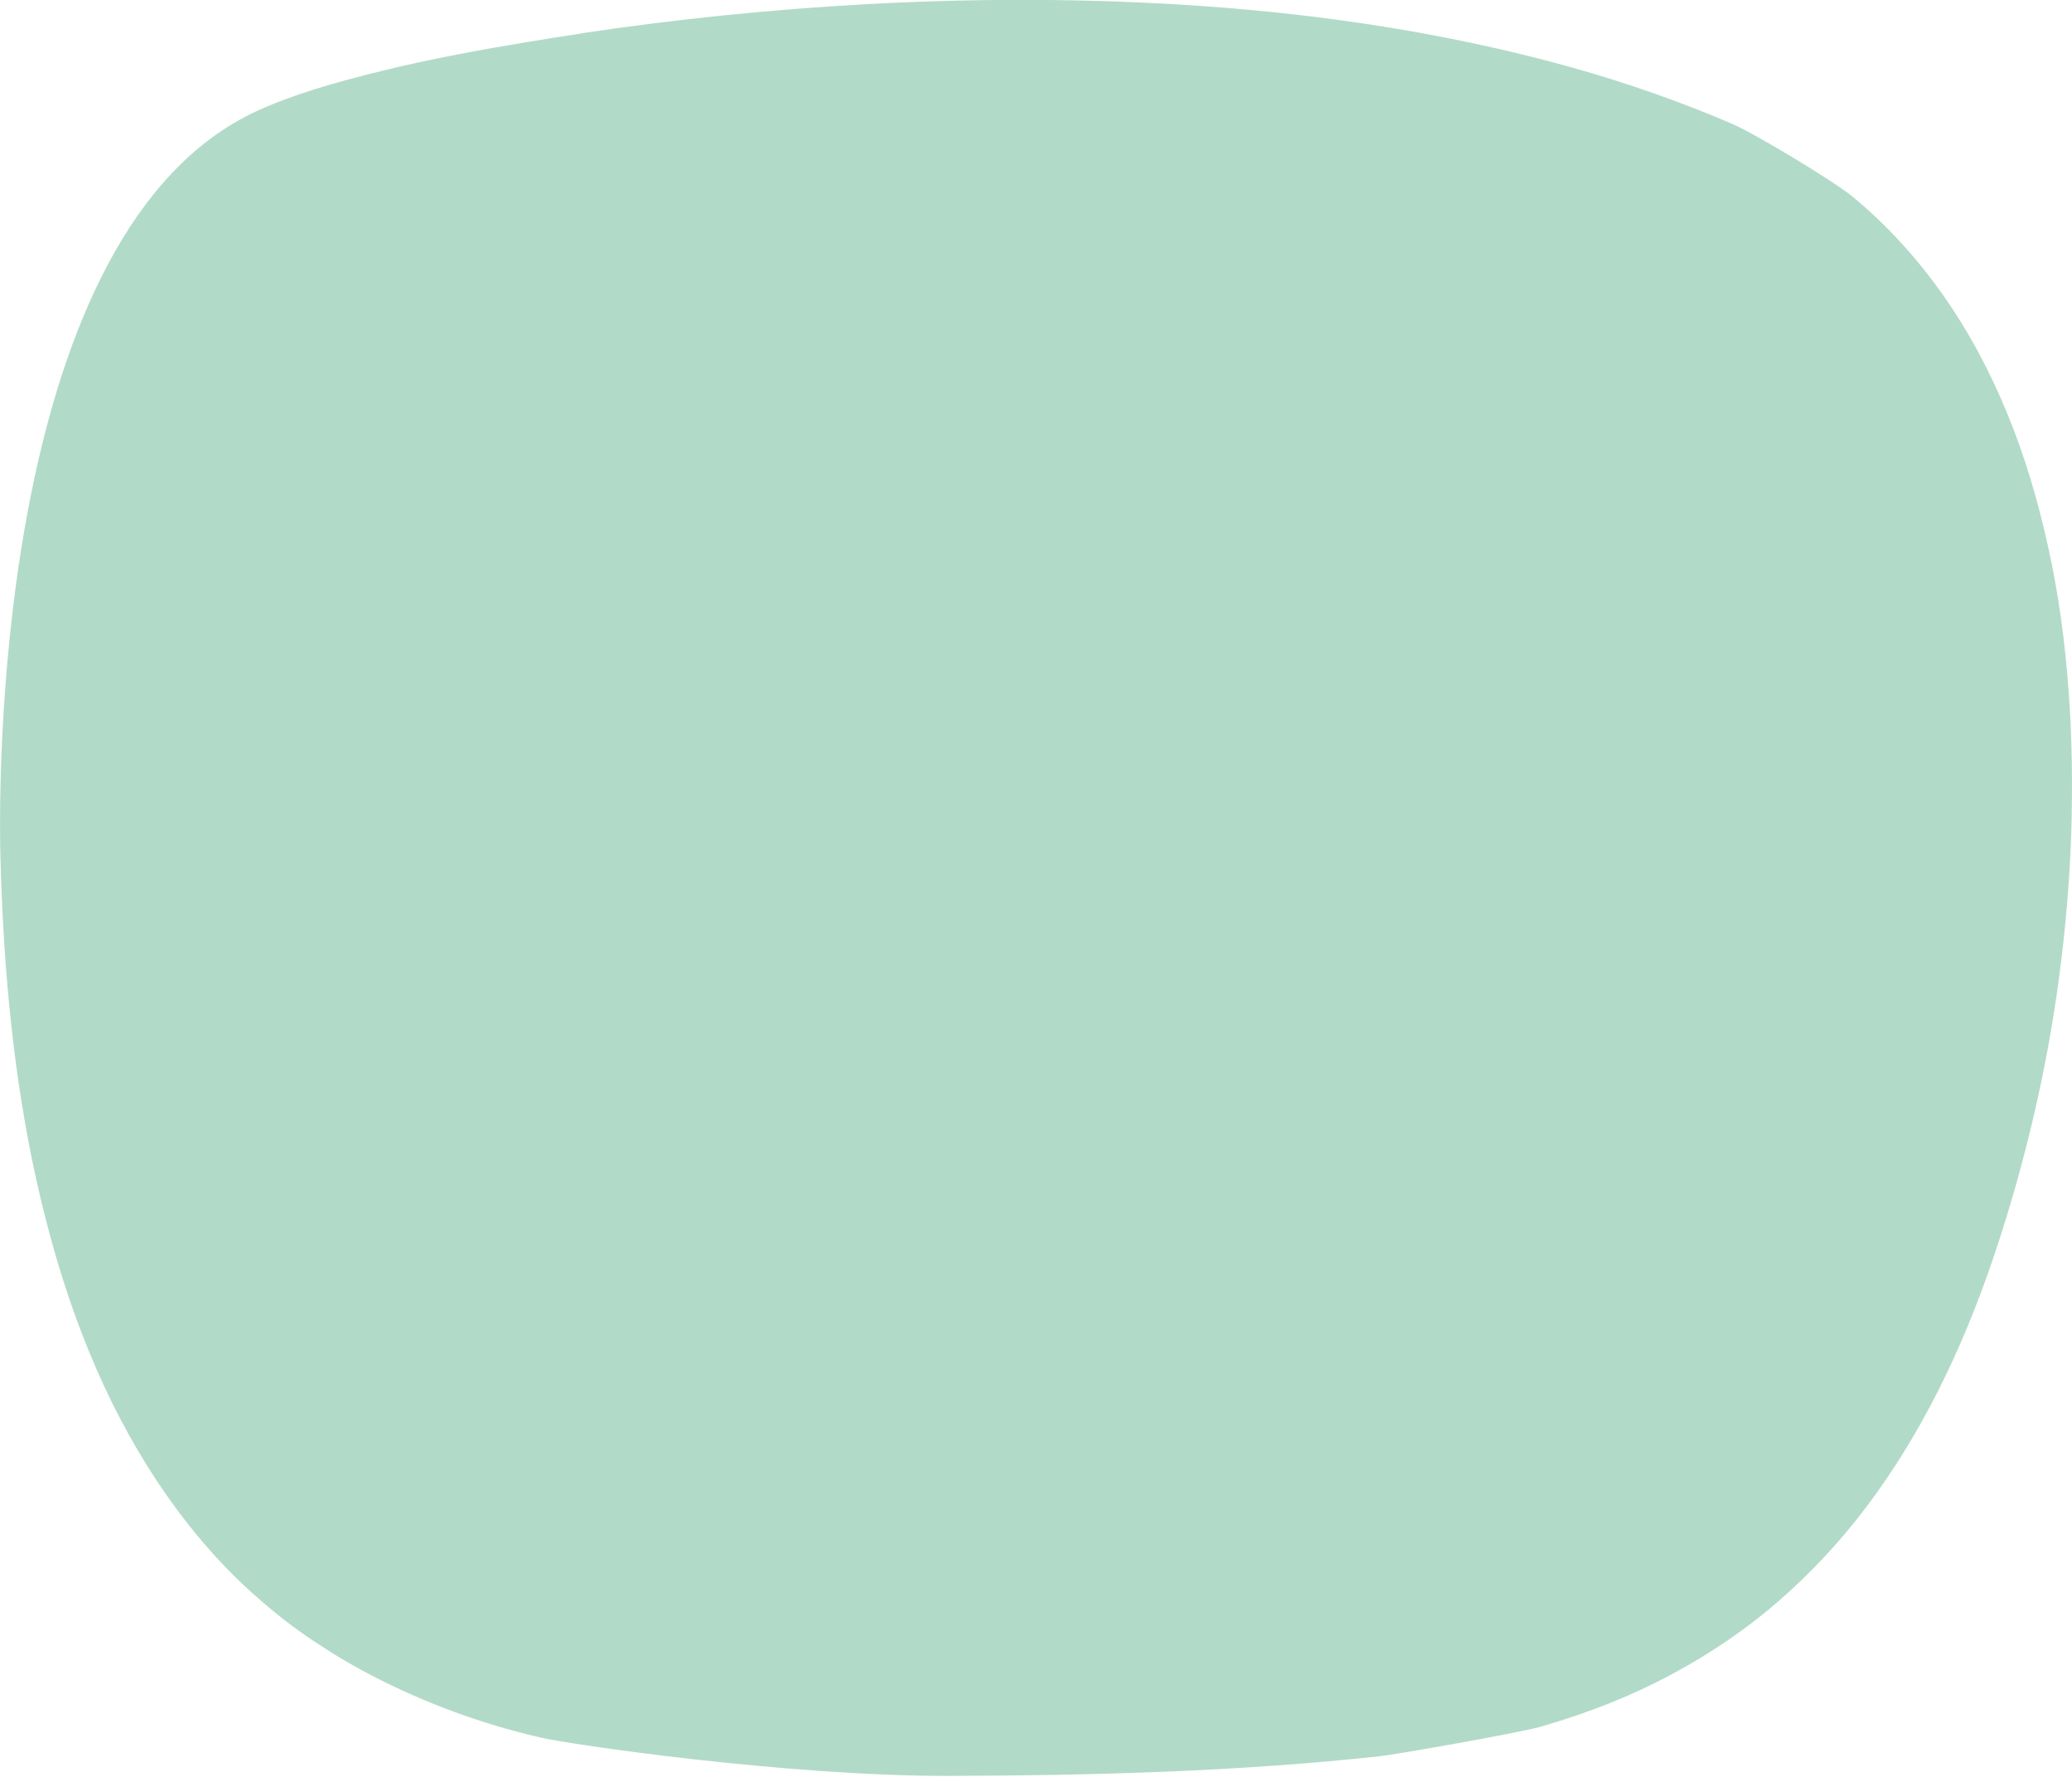
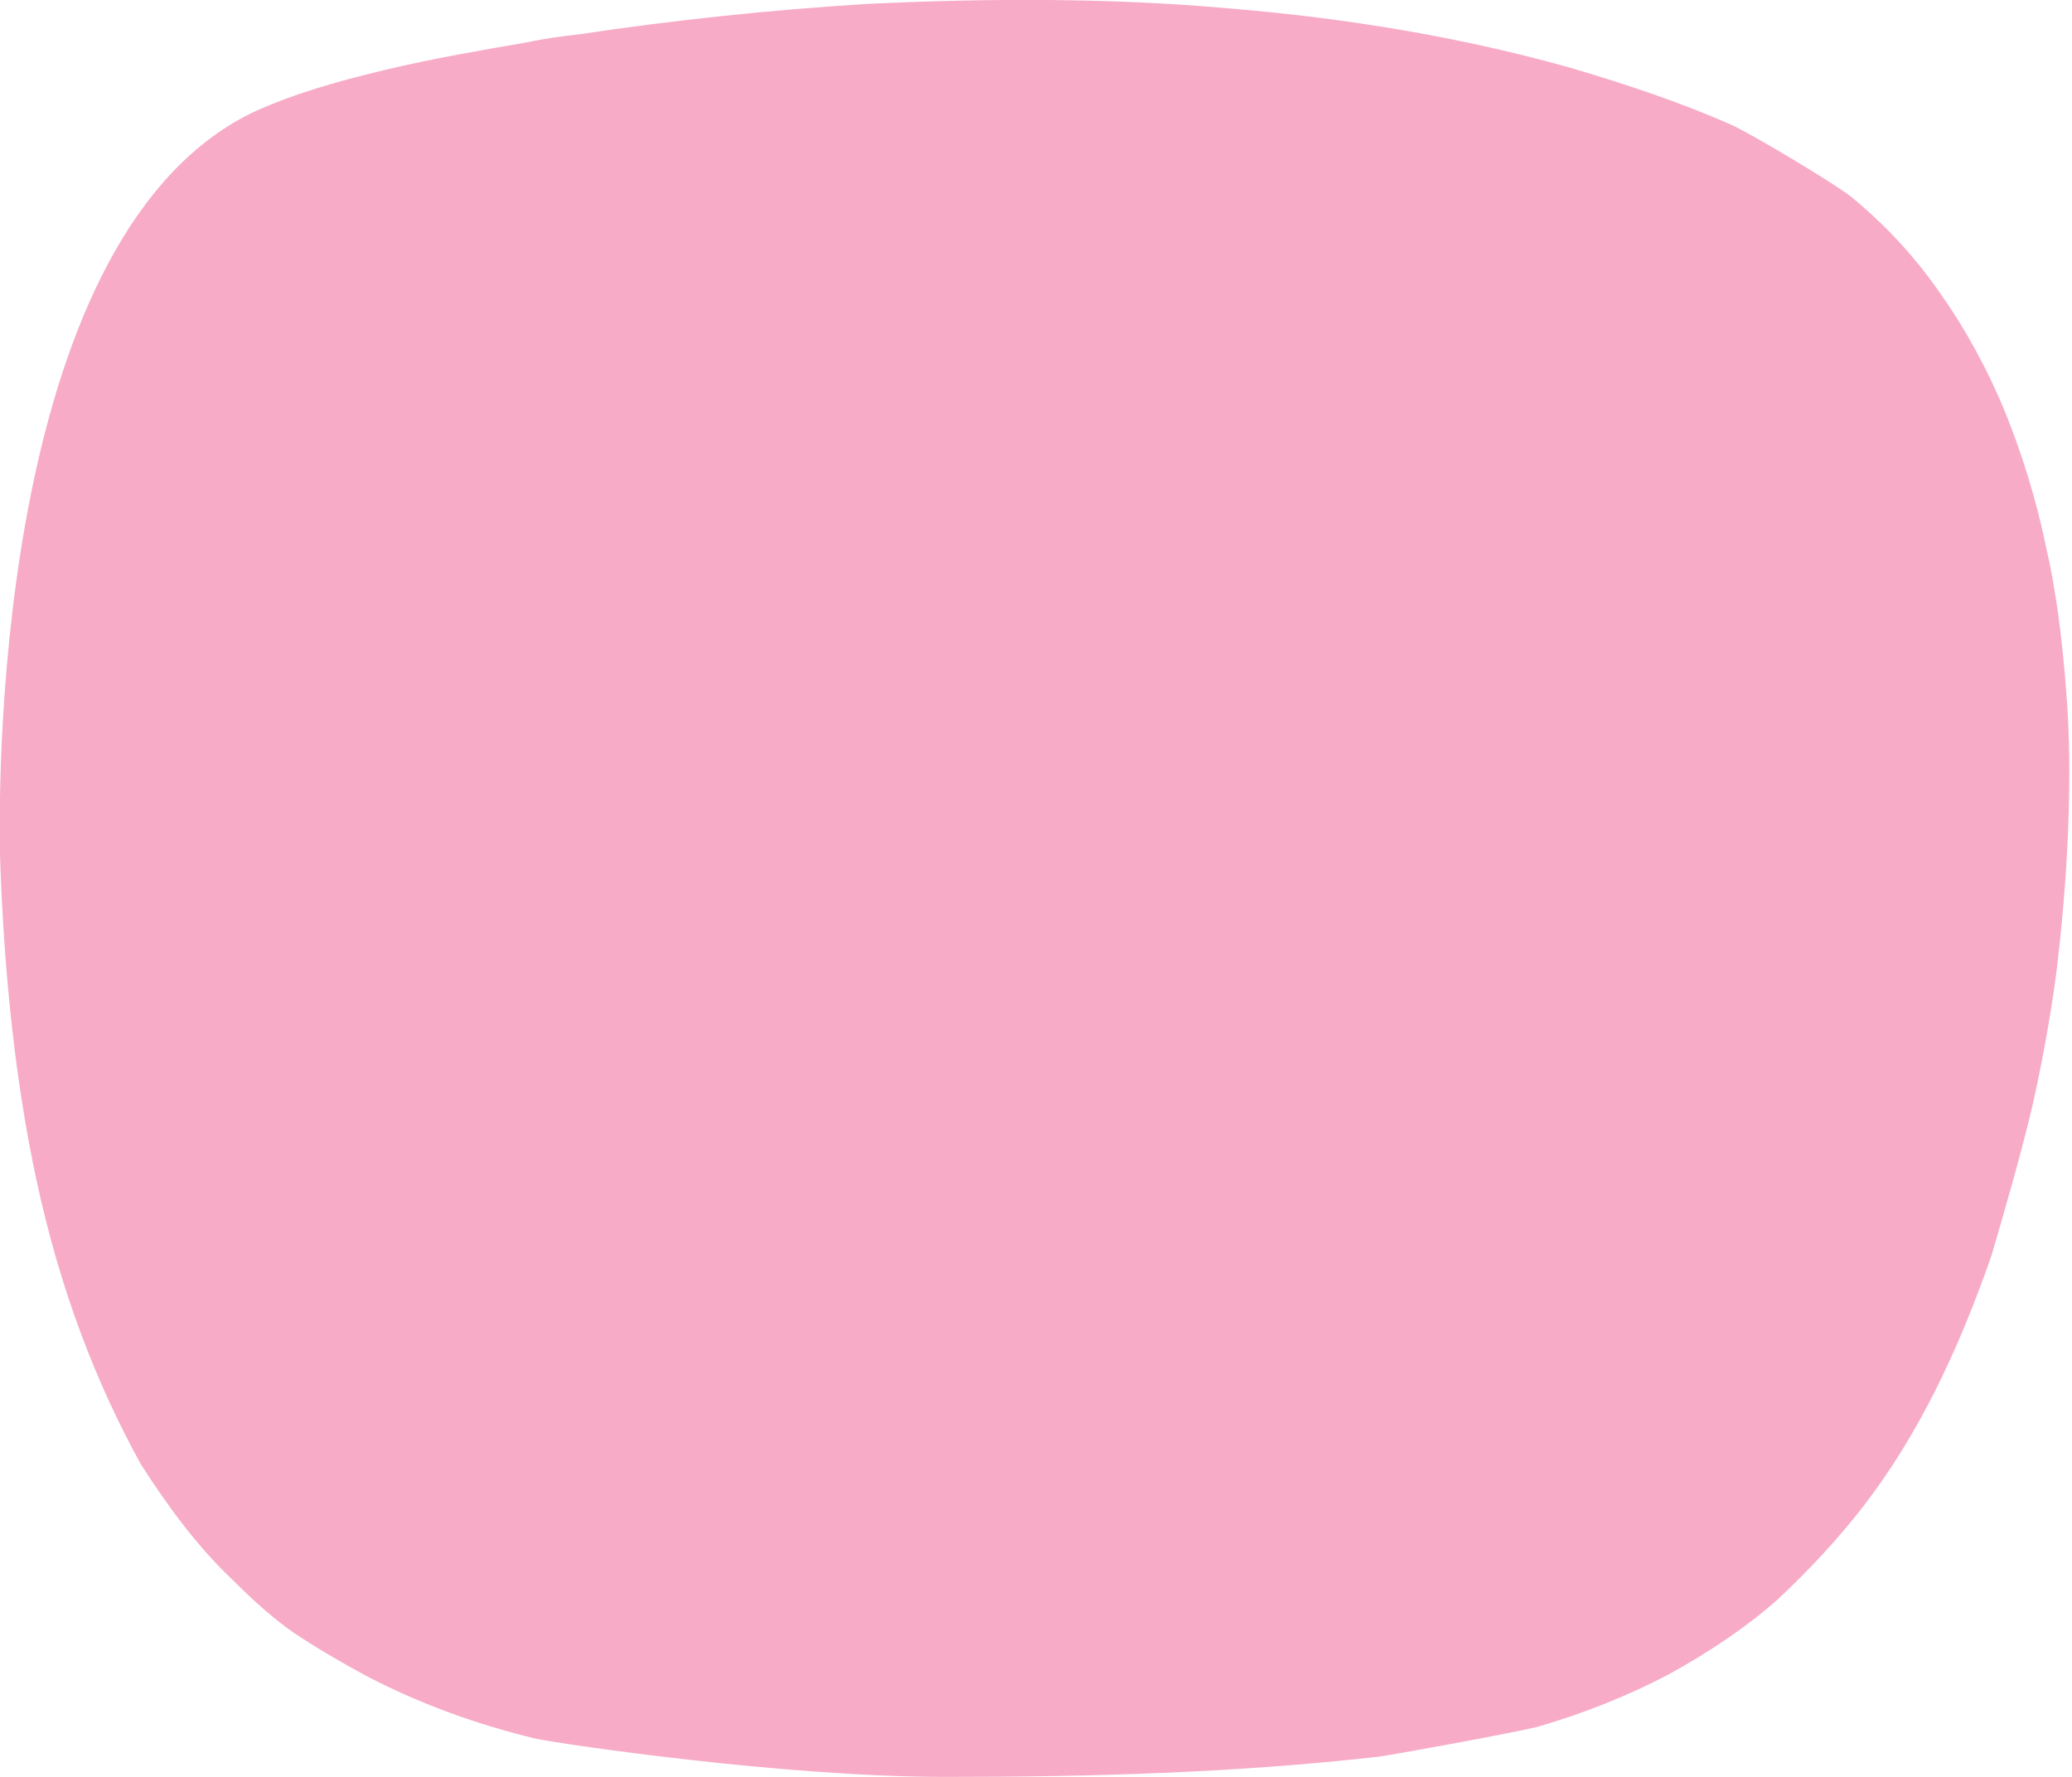
- <svg xmlns="http://www.w3.org/2000/svg" id="Capa_1" data-name="Capa 1" viewBox="0 0 103.19 88.46">
-   <defs>
-     <style>
-       .cls-1 {
-         fill: #b2dac8;
-       }
-     </style>
-   </defs>
-   <path class="cls-1" d="M28.94,1.66c4.67-.7,9.44-1.19,14.19-1.45,6.15-.34,12.18-.28,17.92,.18,6.21,.5,12.03,1.51,17.3,2.99,2.74,.77,5.41,1.71,7.92,2.79,1.12,.48,5.09,2.87,6,3.63,1.66,1.37,3.18,3.02,4.51,4.91,1.22,1.73,2.3,3.72,3.2,5.92,.83,2.02,1.49,4.19,2.03,6.64,.49,2.22,.82,4.55,1.01,7.11,.17,2.27,.21,4.69,.13,7.2-.08,2.29-.28,4.66-.6,7.07-.29,2.19-.69,4.41-1.19,6.59-.57,2.5-1.26,4.94-2.04,7.26-1.66,4.93-3.72,9-6.3,12.45-1.29,1.73-2.78,3.33-4.4,4.75-1.59,1.39-3.4,2.63-5.4,3.7-1.94,1.04-4.06,1.89-6.49,2.59-1.16,.33-7.21,1.38-8,1.47-7.09,.77-14.31,.96-21.46,.98-8.03,.02-18.89-1.56-20.4-1.92-2.93-.68-5.74-1.72-8.36-3.08-1.27-.66-2.5-1.42-3.66-2.25-1.01-.73-2-1.56-3.03-2.55-1.67-1.63-3.21-3.57-4.57-5.77-2.43-3.93-4.22-8.58-5.46-14.2C.75,53.93,.17,48.67,.02,42.6c-.12-4.73,0-31.17,12.75-37.06,1.76-.81,3.79-1.41,6.33-2.03,2.45-.6,4.9-1.04,7.18-1.42,.89-.15,1.78-.29,2.67-.42" />
+ <svg xmlns="http://www.w3.org/2000/svg" version="1.1" id="Capa_1" x="0px" y="0px" viewBox="0 0 103.2 88.5" style="enable-background:new 0 0 103.2 88.5;" xml:space="preserve">
+   <style type="text/css">
+ 	.st0{fill:#F7ABC7;}
+ </style>
+   <path class="st0" d="M28.9,1.7c4.7-0.7,9.4-1.2,14.2-1.5c6.2-0.3,12.2-0.3,17.9,0.2c6.2,0.5,12,1.5,17.3,3c2.7,0.8,5.4,1.7,7.9,2.8  c1.1,0.5,5.1,2.9,6,3.6c1.7,1.4,3.2,3,4.5,4.9c1.2,1.7,2.3,3.7,3.2,5.9c0.8,2,1.5,4.2,2,6.6c0.5,2.2,0.8,4.5,1,7.1  c0.2,2.3,0.2,4.7,0.1,7.2c-0.1,2.3-0.3,4.7-0.6,7.1c-0.3,2.2-0.7,4.4-1.2,6.6c-0.6,2.5-1.3,4.9-2,7.3c-1.7,4.9-3.7,9-6.3,12.4  c-1.3,1.7-2.8,3.3-4.4,4.8c-1.6,1.4-3.4,2.6-5.4,3.7c-1.9,1-4.1,1.9-6.5,2.6c-1.2,0.3-7.2,1.4-8,1.5c-7.1,0.8-14.3,1-21.5,1  c-8,0-18.9-1.6-20.4-1.9c-2.9-0.7-5.7-1.7-8.4-3.1c-1.3-0.7-2.5-1.4-3.7-2.2c-1-0.7-2-1.6-3-2.6c-1.7-1.6-3.2-3.6-4.6-5.8  C4.8,68.9,3,64.3,1.8,58.7c-1-4.7-1.6-10-1.8-16.1c-0.1-4.7,0-31.2,12.8-37.1c1.8-0.8,3.8-1.4,6.3-2c2.5-0.6,4.9-1,7.2-1.4  C27.2,1.9,28.1,1.8,28.9,1.7" />
</svg>
